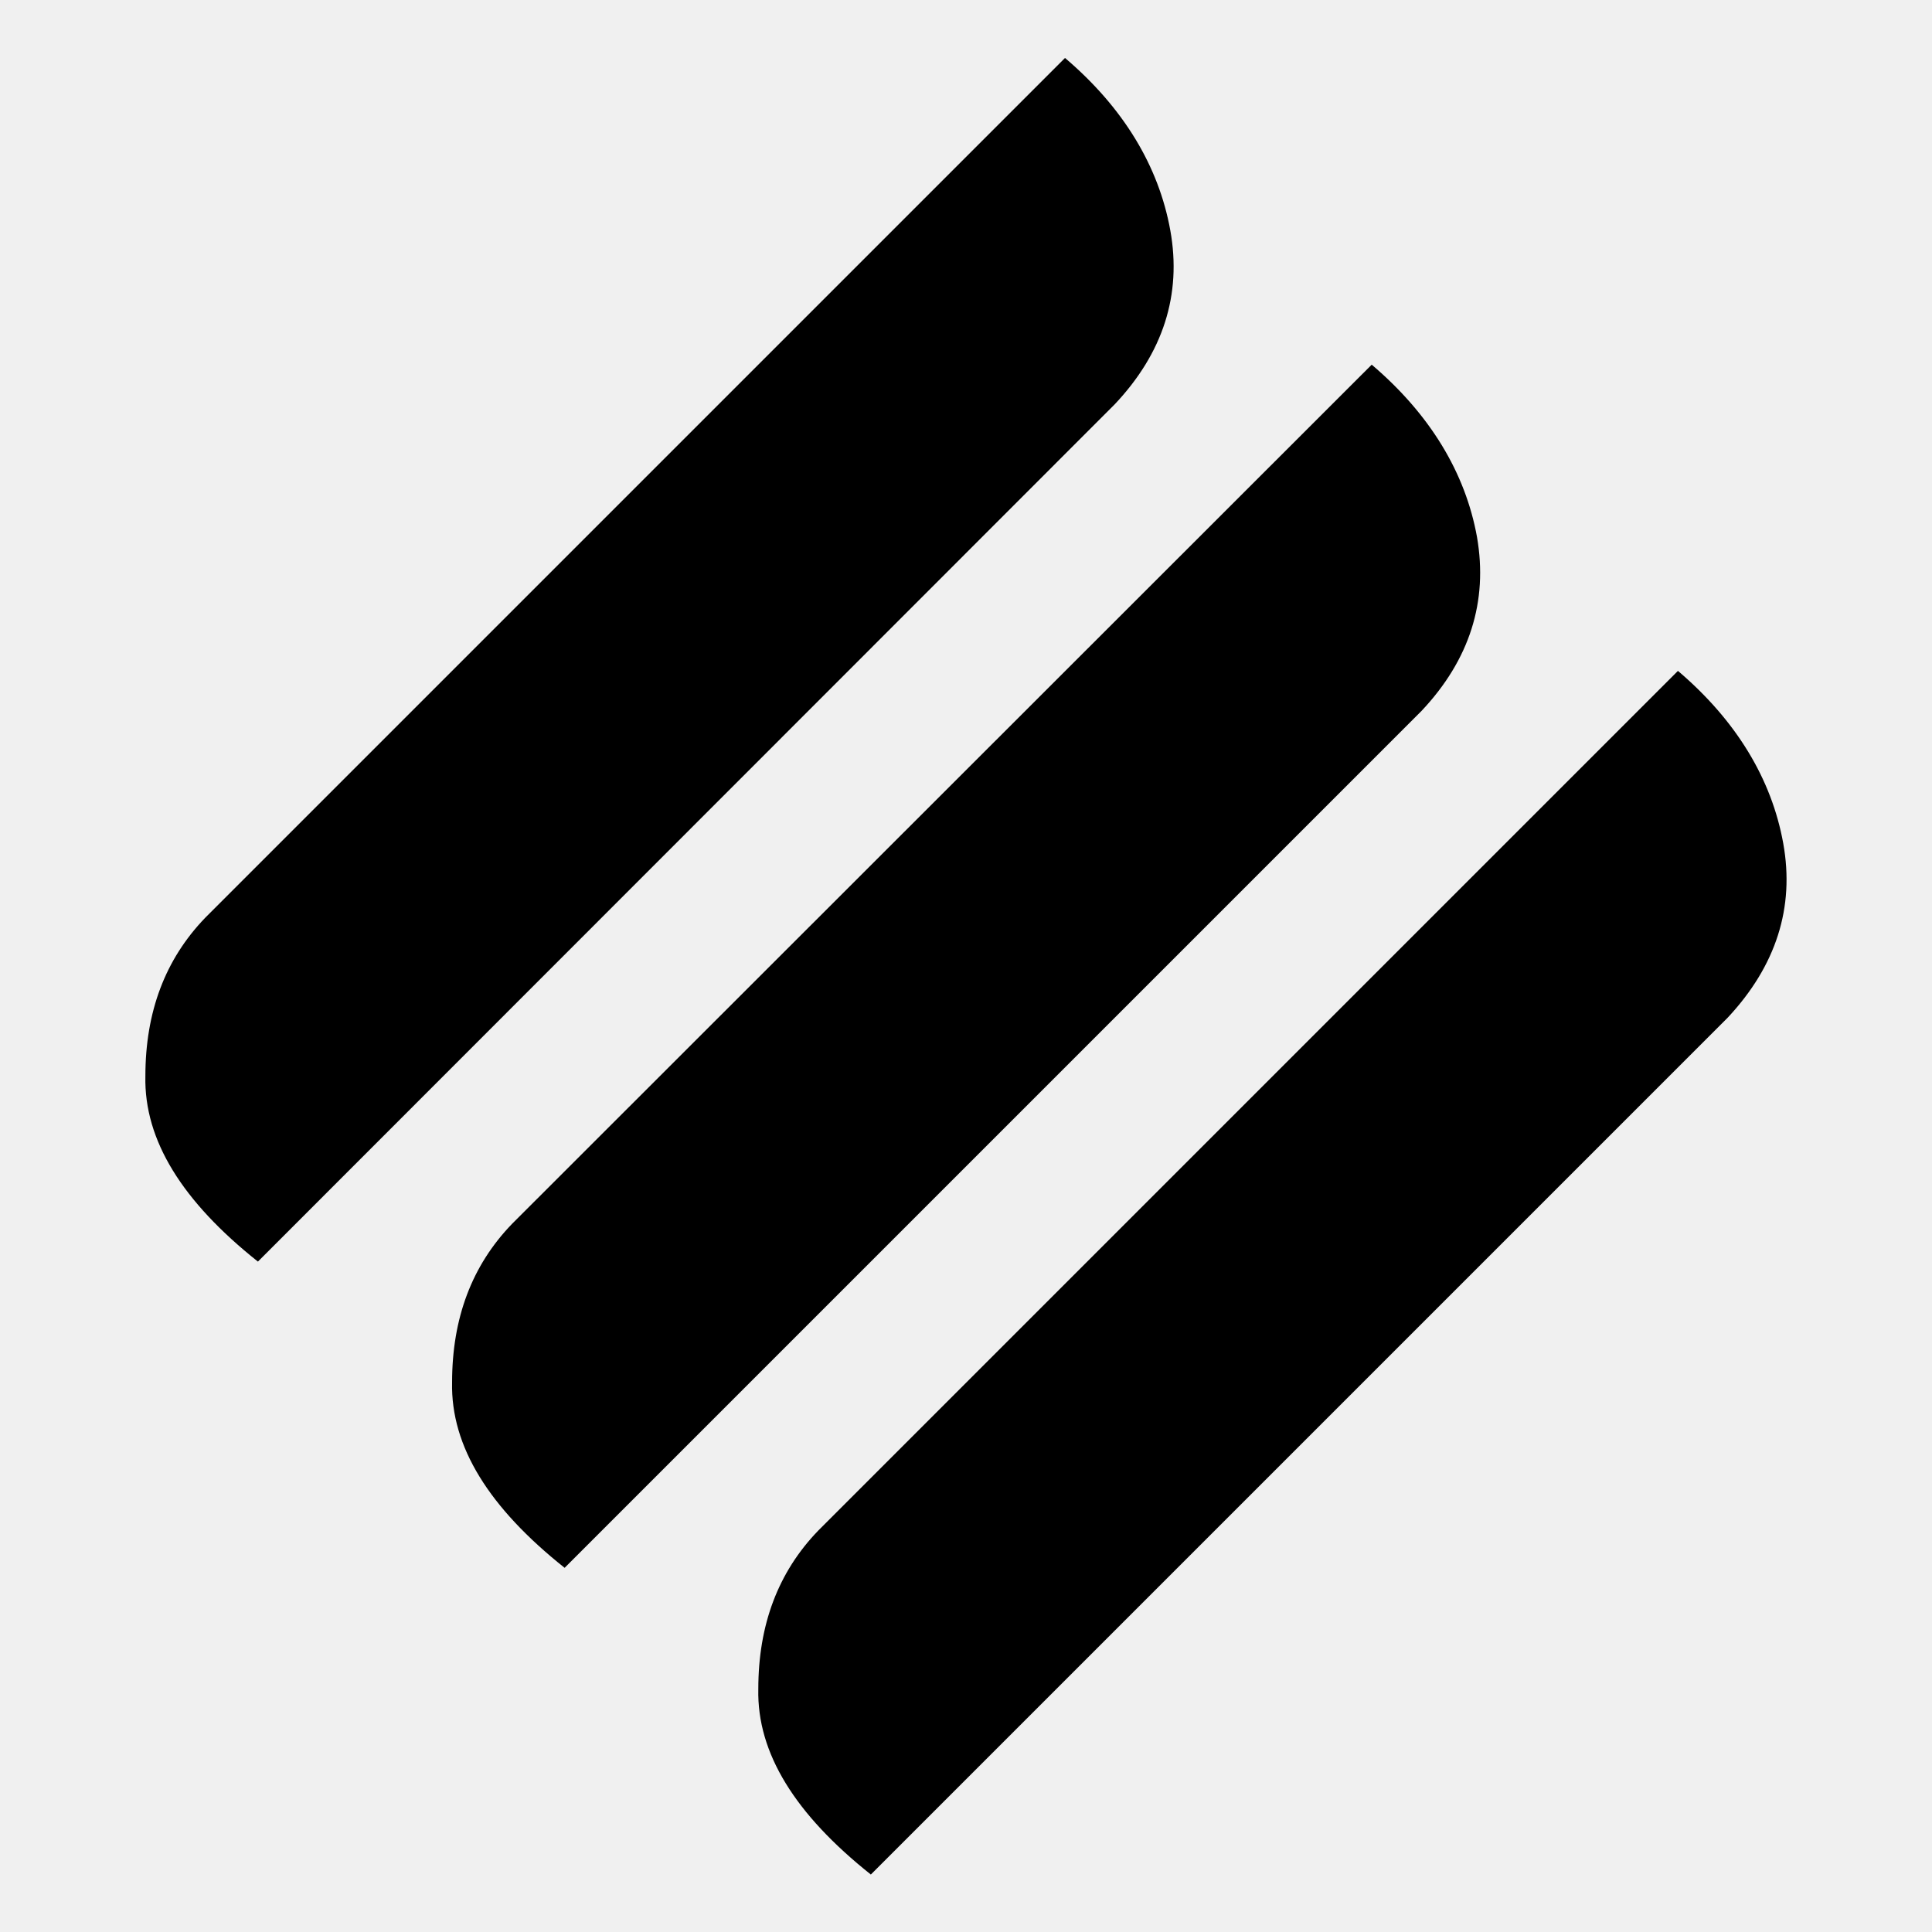
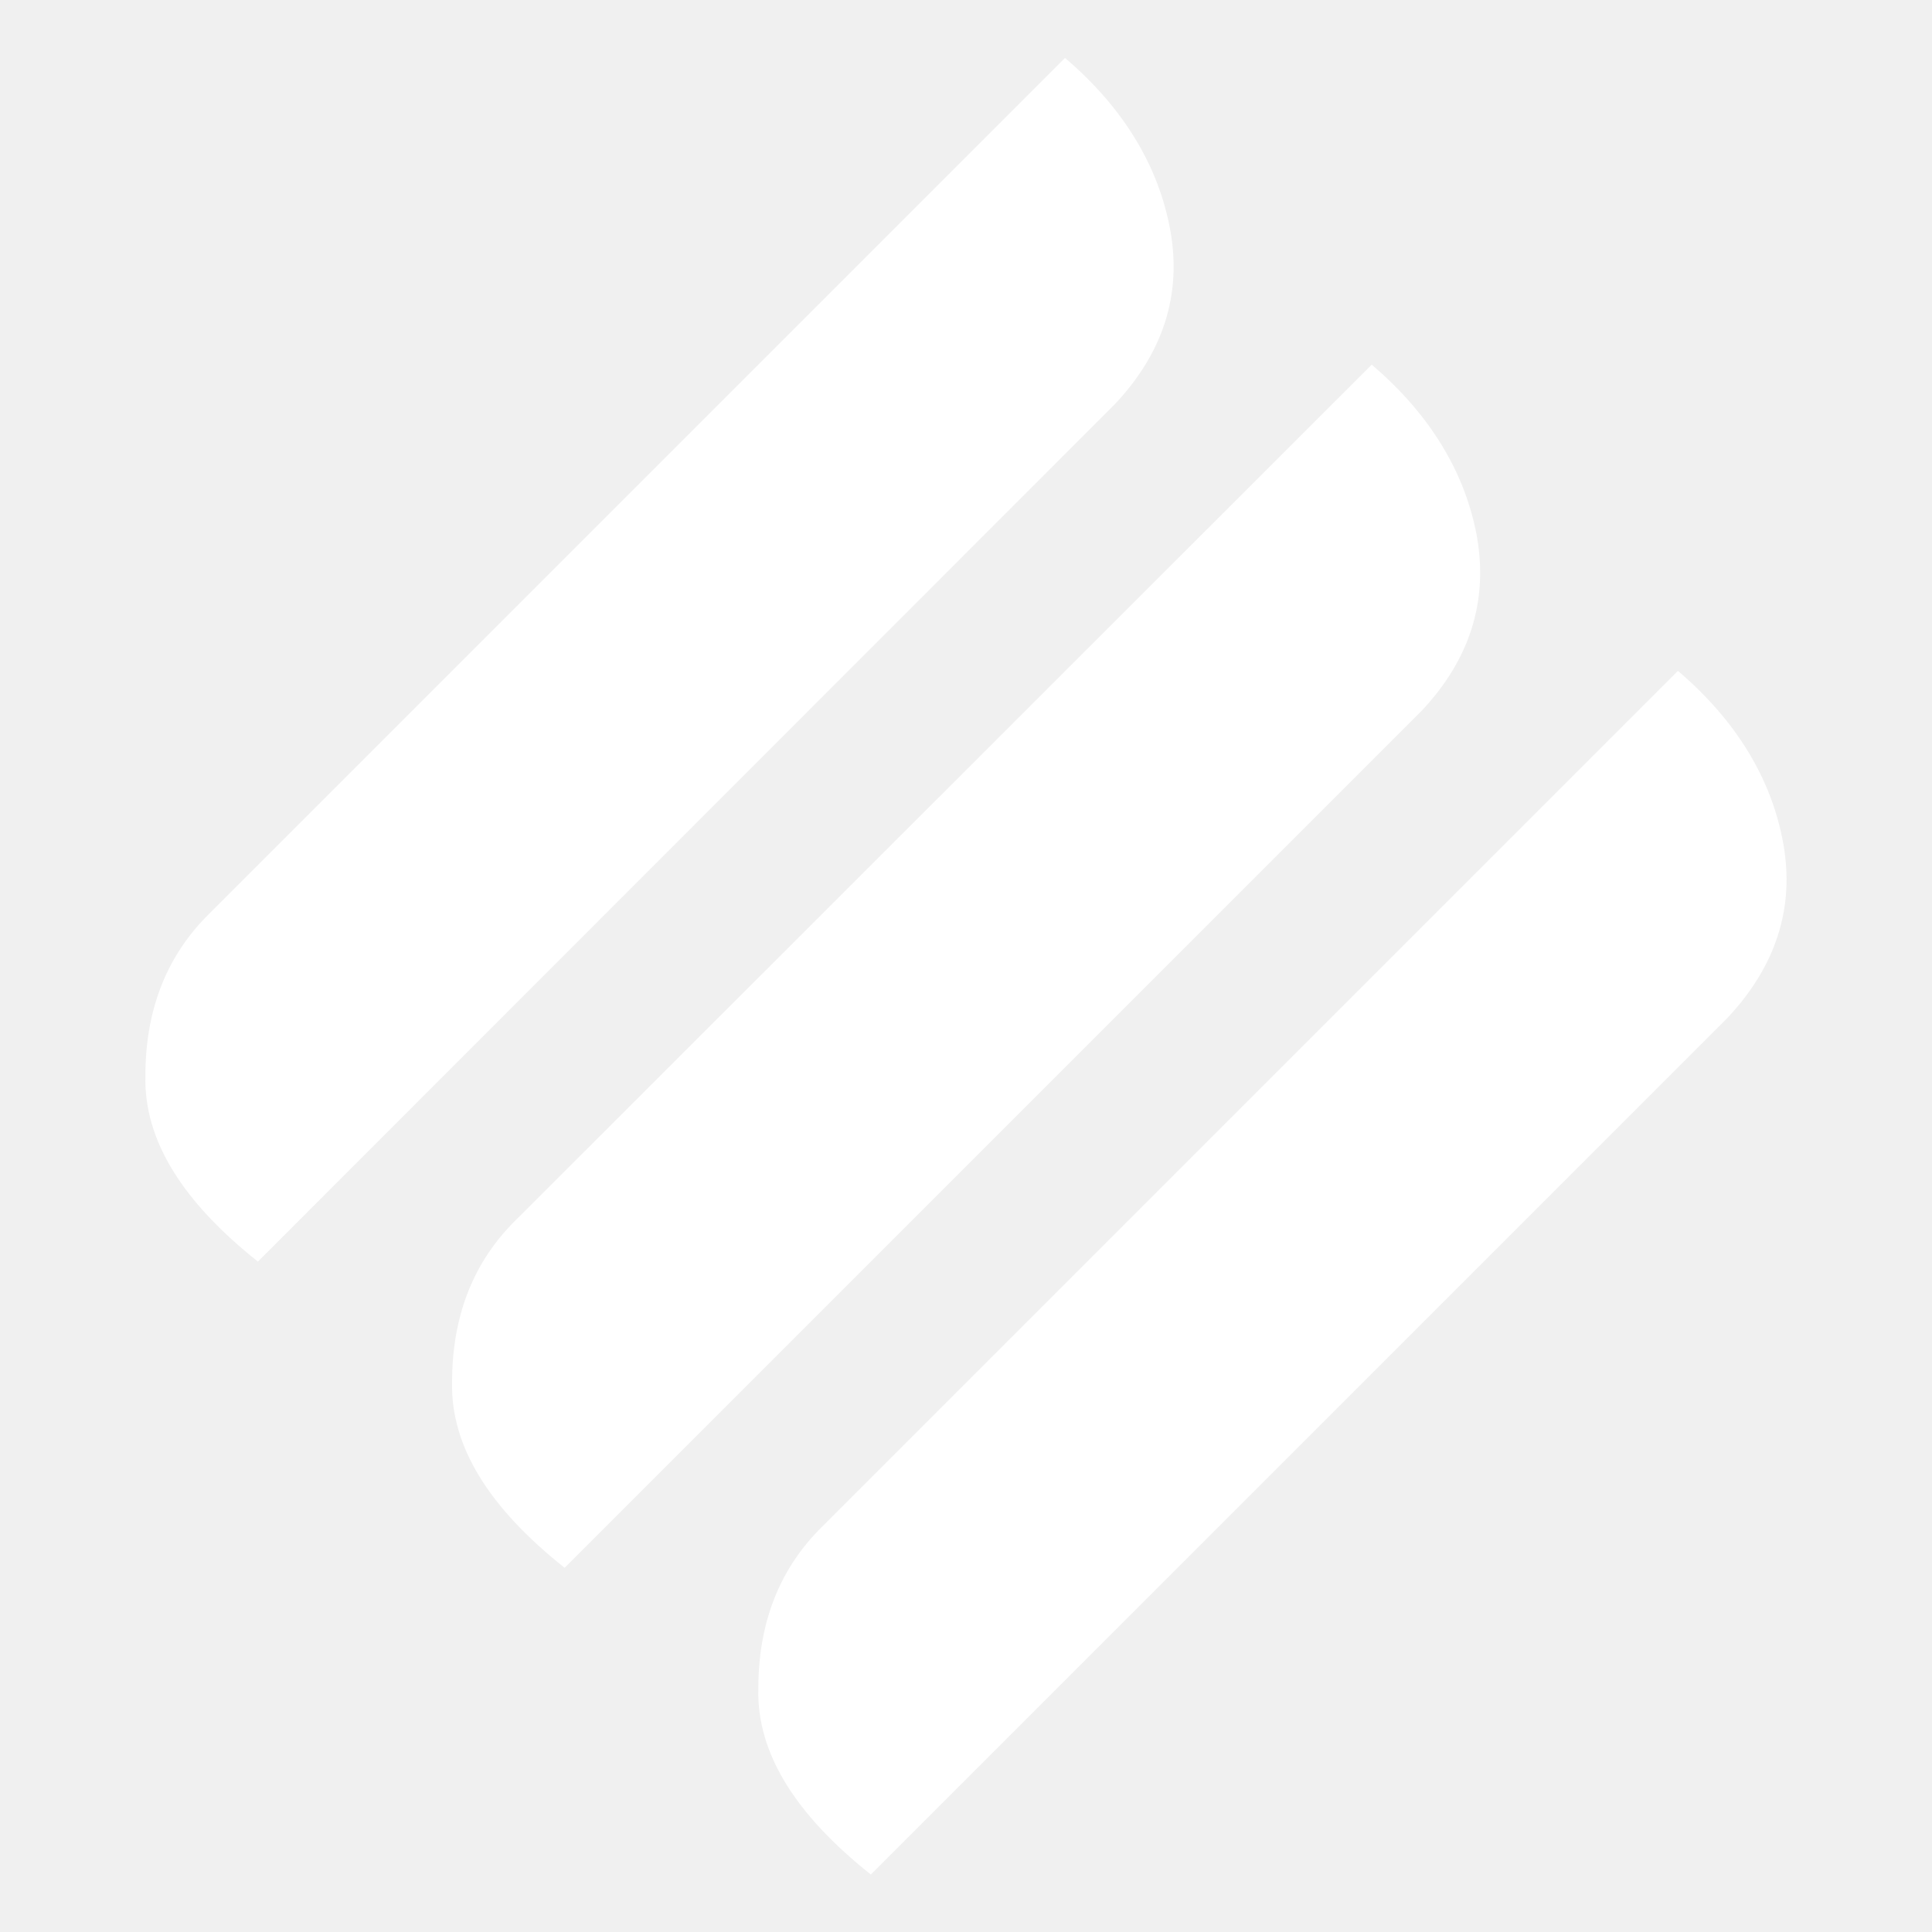
- <svg xmlns="http://www.w3.org/2000/svg" version="1.1" id="레이어_1" x="0px" y="0px" viewBox="0 0 400 400" style="enable-background:new 0 0 400 400;" xml:space="preserve">
-   <g id="레이어_2_1_">
- </g>
-   <g id="레이어_1_1_">
-     <g>
-       <path d="M305.8,111.2c-2.4-13.3-9.7-25.4-21.8-35.7L106,253.4c-8.3,8.6-12.4,19.5-12.4,32.8c-0.3,13.3,7.7,26,23.3,38.4    l177.4-177.4C304.3,136.6,308.1,124.5,305.8,111.2z" />
-     </g>
-     <g>
-       <path d="M242.3,47.7c-2.4-13.3-9.7-25.4-21.8-35.7l-178,178c-8.3,8.6-12.4,19.5-12.4,32.8c-0.3,13.3,7.7,26,23.3,38.4L230.8,83.7    C240.8,73.1,244.7,61,242.3,47.7z" />
-     </g>
-     <g>
-       <path d="M369.2,174.6c-2.4-13.3-9.7-25.4-21.8-35.7l-178,178c-8.3,8.6-12.4,19.5-12.4,32.8c-0.3,13.3,7.7,26,23.3,38.4    l177.4-177.4C367.7,200,371.6,187.9,369.2,174.6z" />
-     </g>
-   </g>
+ <svg xmlns="http://www.w3.org/2000/svg" width="400" height="400" viewBox="0 0 400 400" fill="none">
+   <path d="M305.8 111.2C303.4 97.9 296.1 85.8 284 75.5L106 253.4C97.7 262 93.6 272.9 93.6 286.2C93.3 299.5 101.3 312.2 116.9 324.6L294.3 147.2C304.3 136.6 308.1 124.5 305.8 111.2Z" fill="white" />
+   <path d="M242.3 47.7C239.9 34.4 232.6 22.3 220.5 12L42.5 190C34.2 198.6 30.1 209.5 30.1 222.8C29.8 236.1 37.8 248.8 53.4 261.2L230.8 83.7C240.8 73.1 244.7 61 242.3 47.7Z" fill="white" />
+   <path d="M369.2 174.6C366.8 161.3 359.5 149.2 347.4 138.9L169.4 316.9C161.1 325.5 157 336.4 157 349.7C156.7 363 164.7 375.7 180.3 388.1L357.7 210.7C367.7 200 371.6 187.9 369.2 174.6Z" fill="white" />
</svg>
